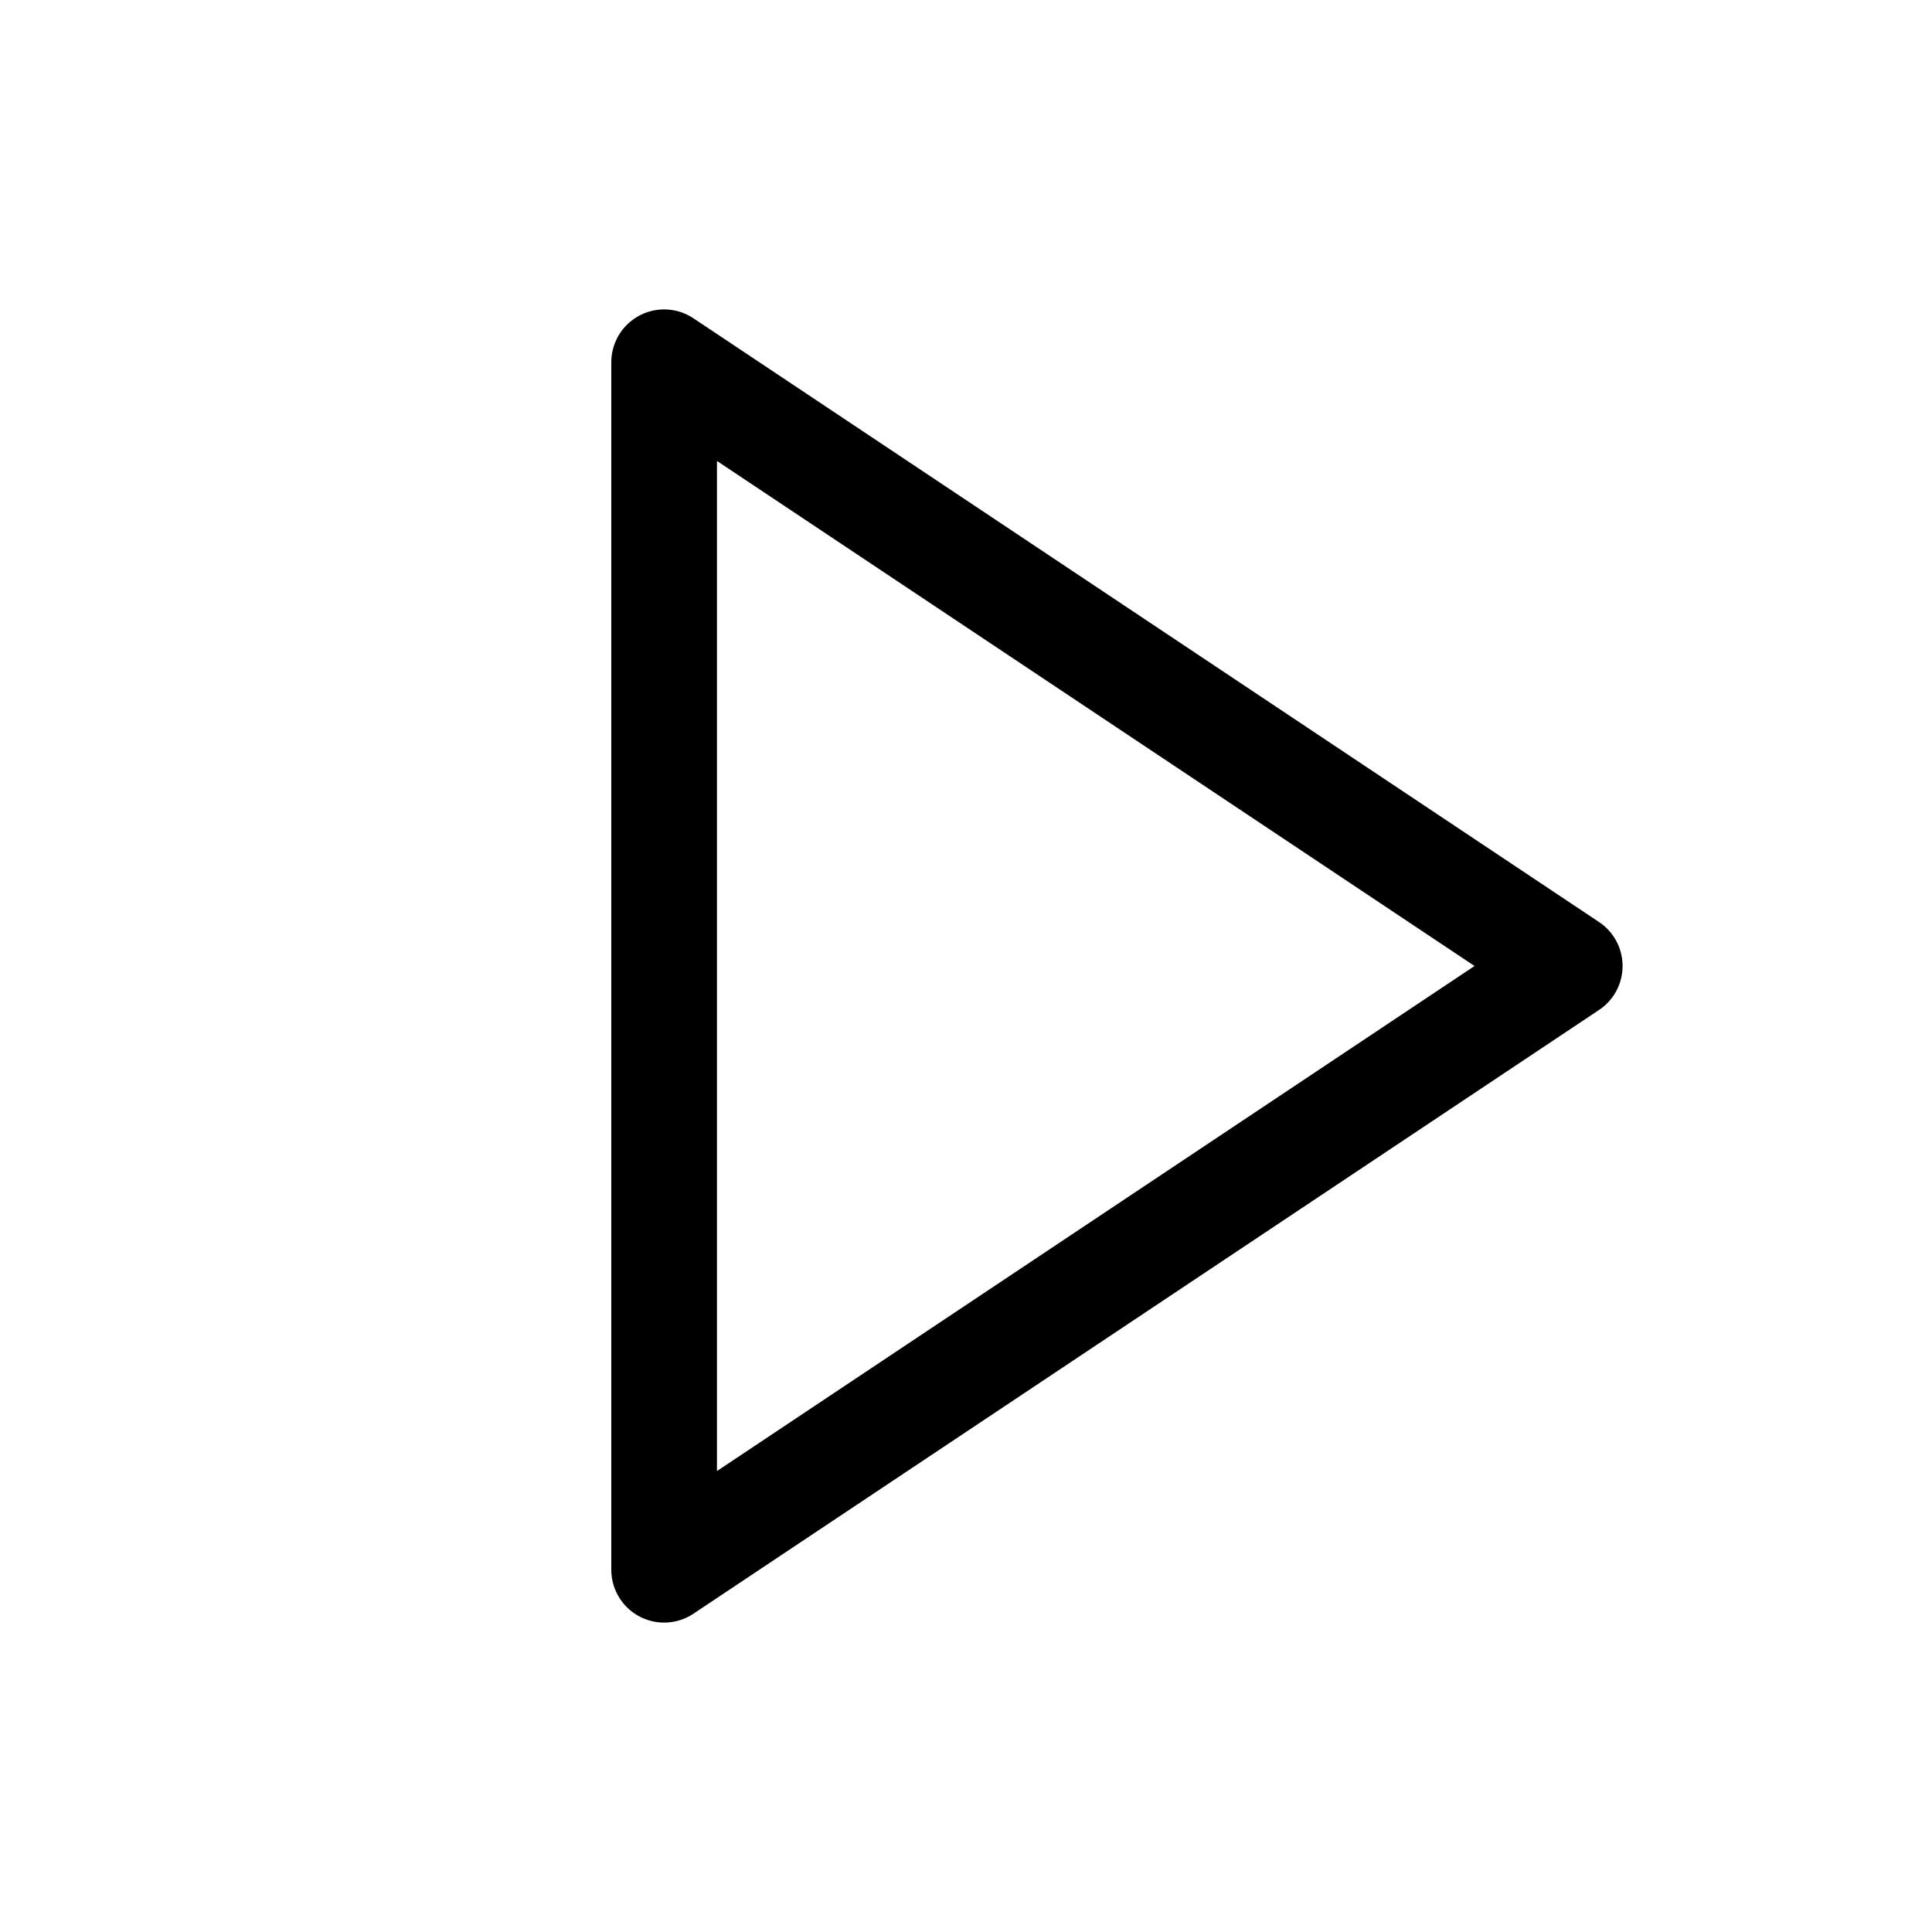
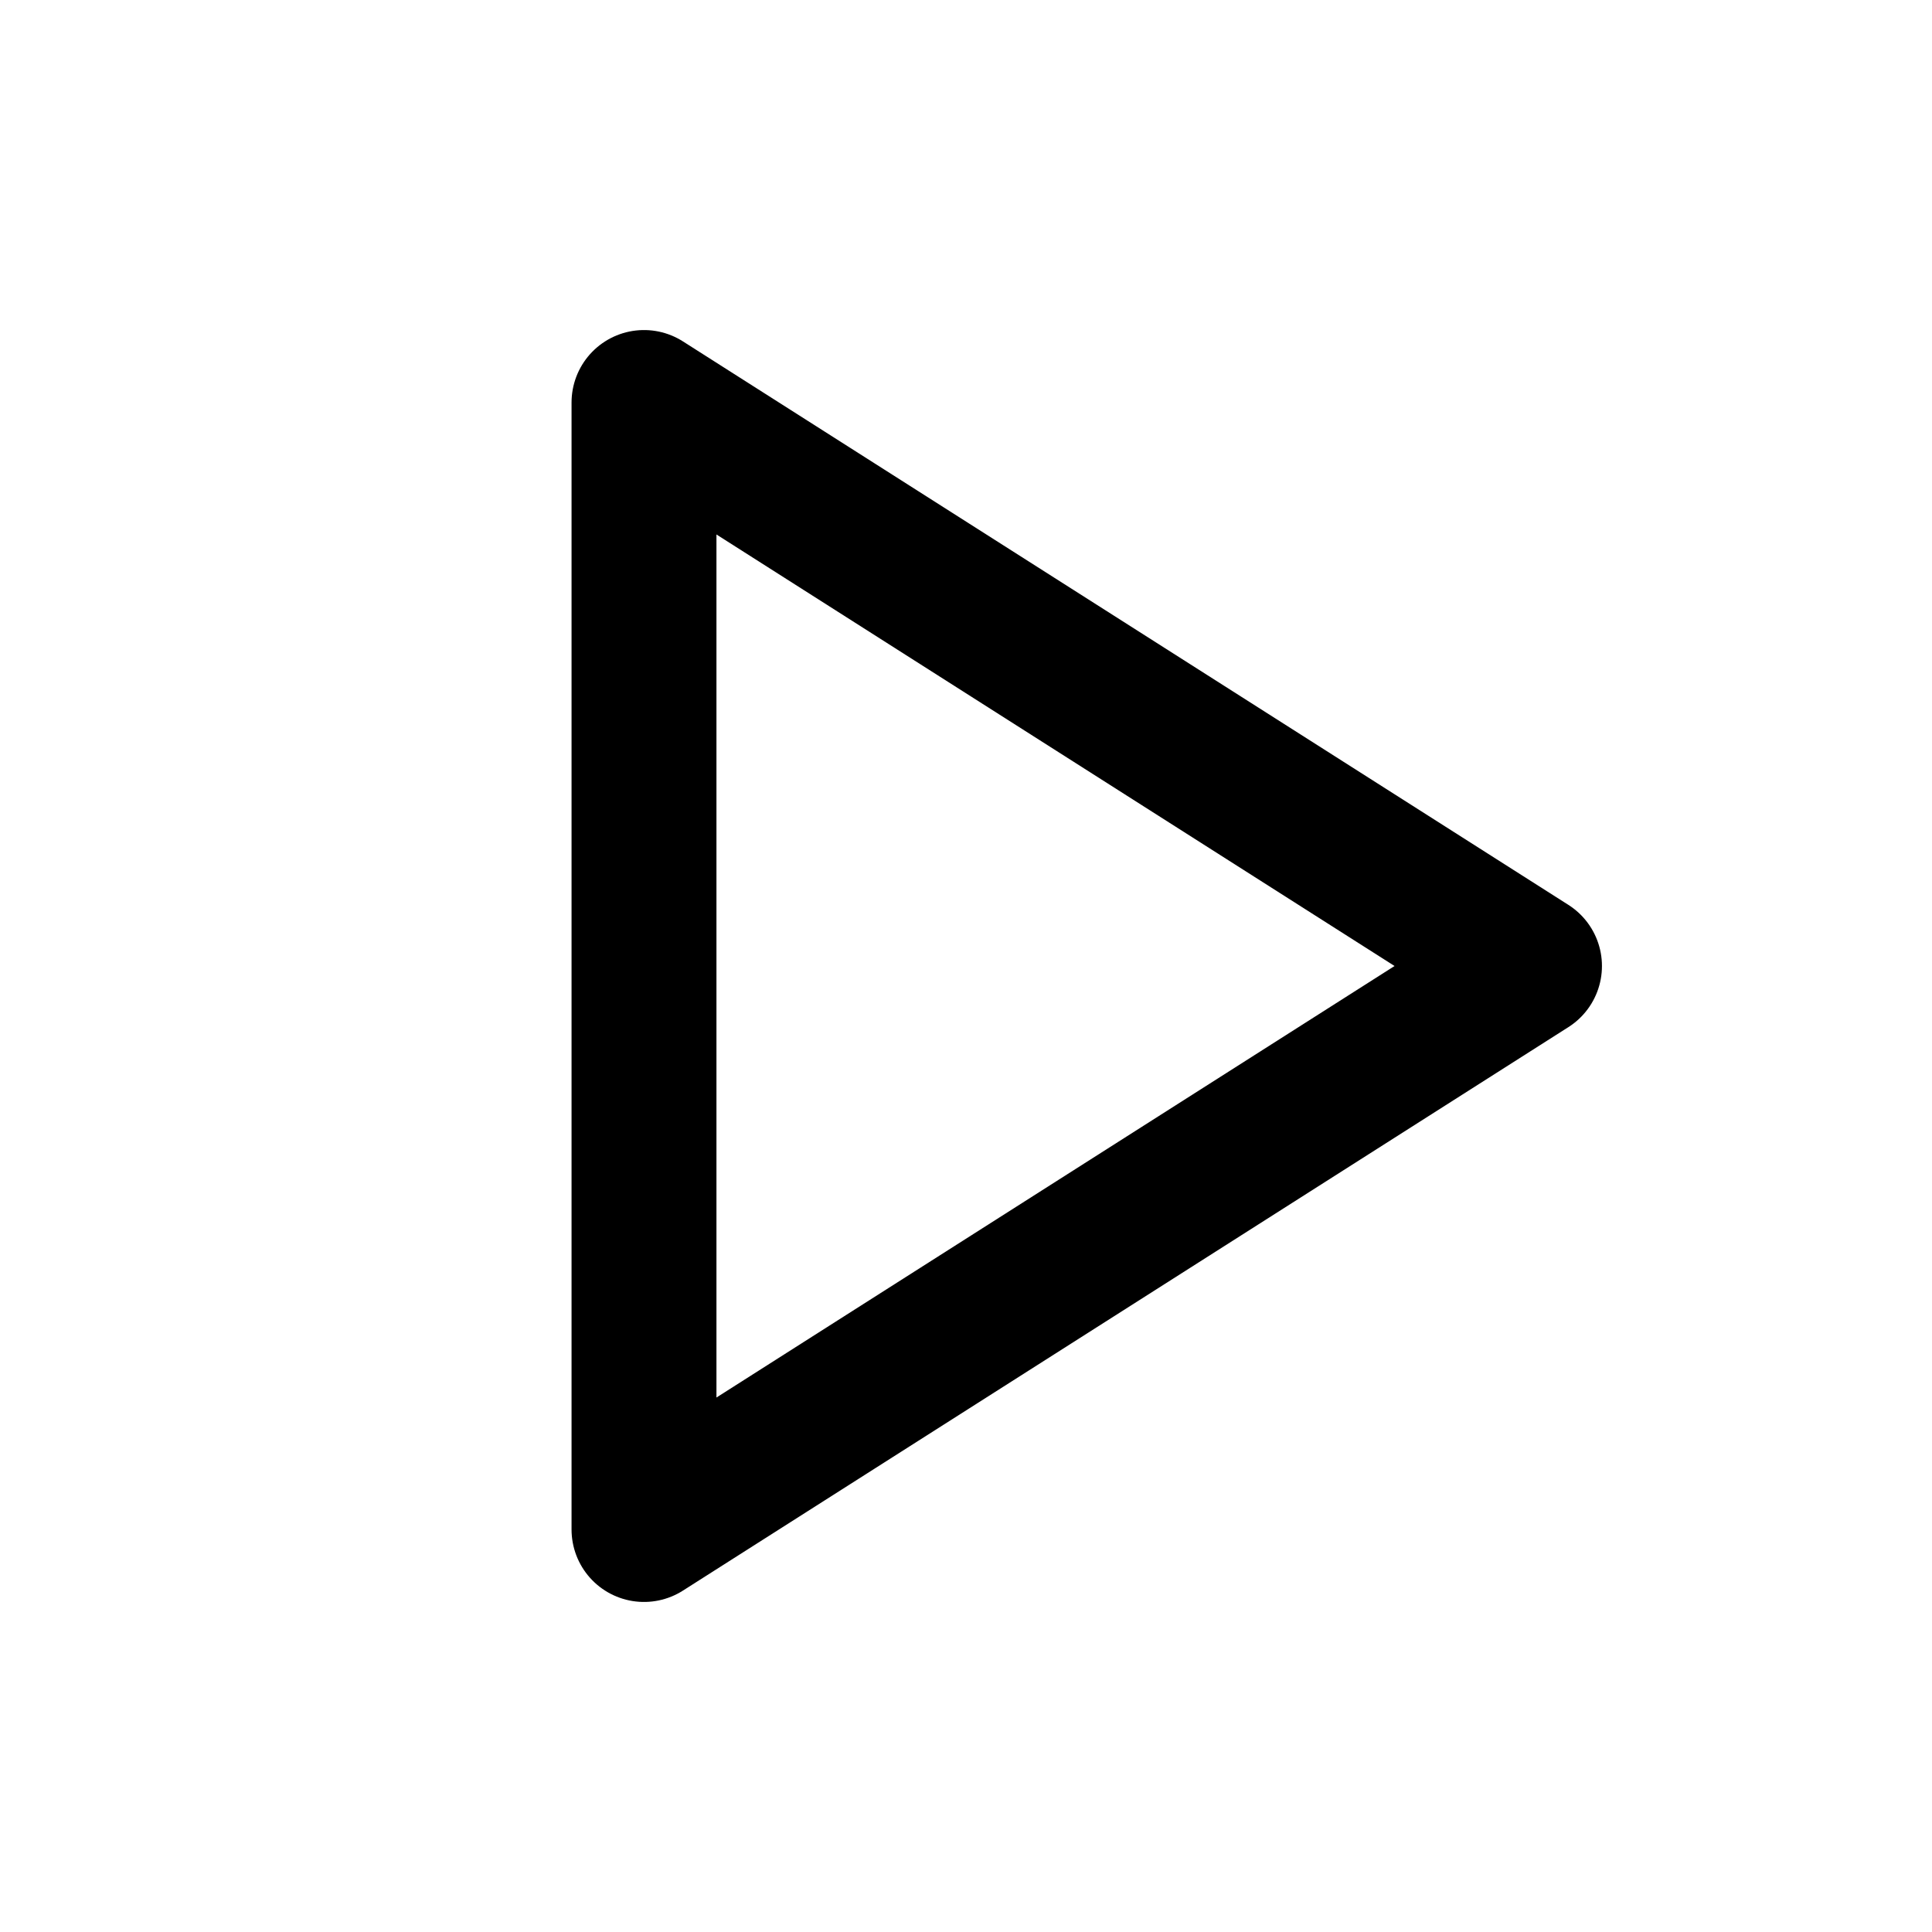
- <svg xmlns="http://www.w3.org/2000/svg" viewBox="0 0 64 64" fill="none">
-   <g stroke="currentColor" stroke-width="3.5" stroke-linecap="round" stroke-linejoin="round">
-     <path d="m22 12 30 20-30 20z" />
-   </g>
+ <svg xmlns="http://www.w3.org/2000/svg" viewBox="0 0 24 24" fill="none" stroke="currentColor" stroke-width="1.8" stroke-linecap="round" stroke-linejoin="round" aria-hidden="true">
+   <path d="m8 5 11 7-11 7z" />
</svg>
